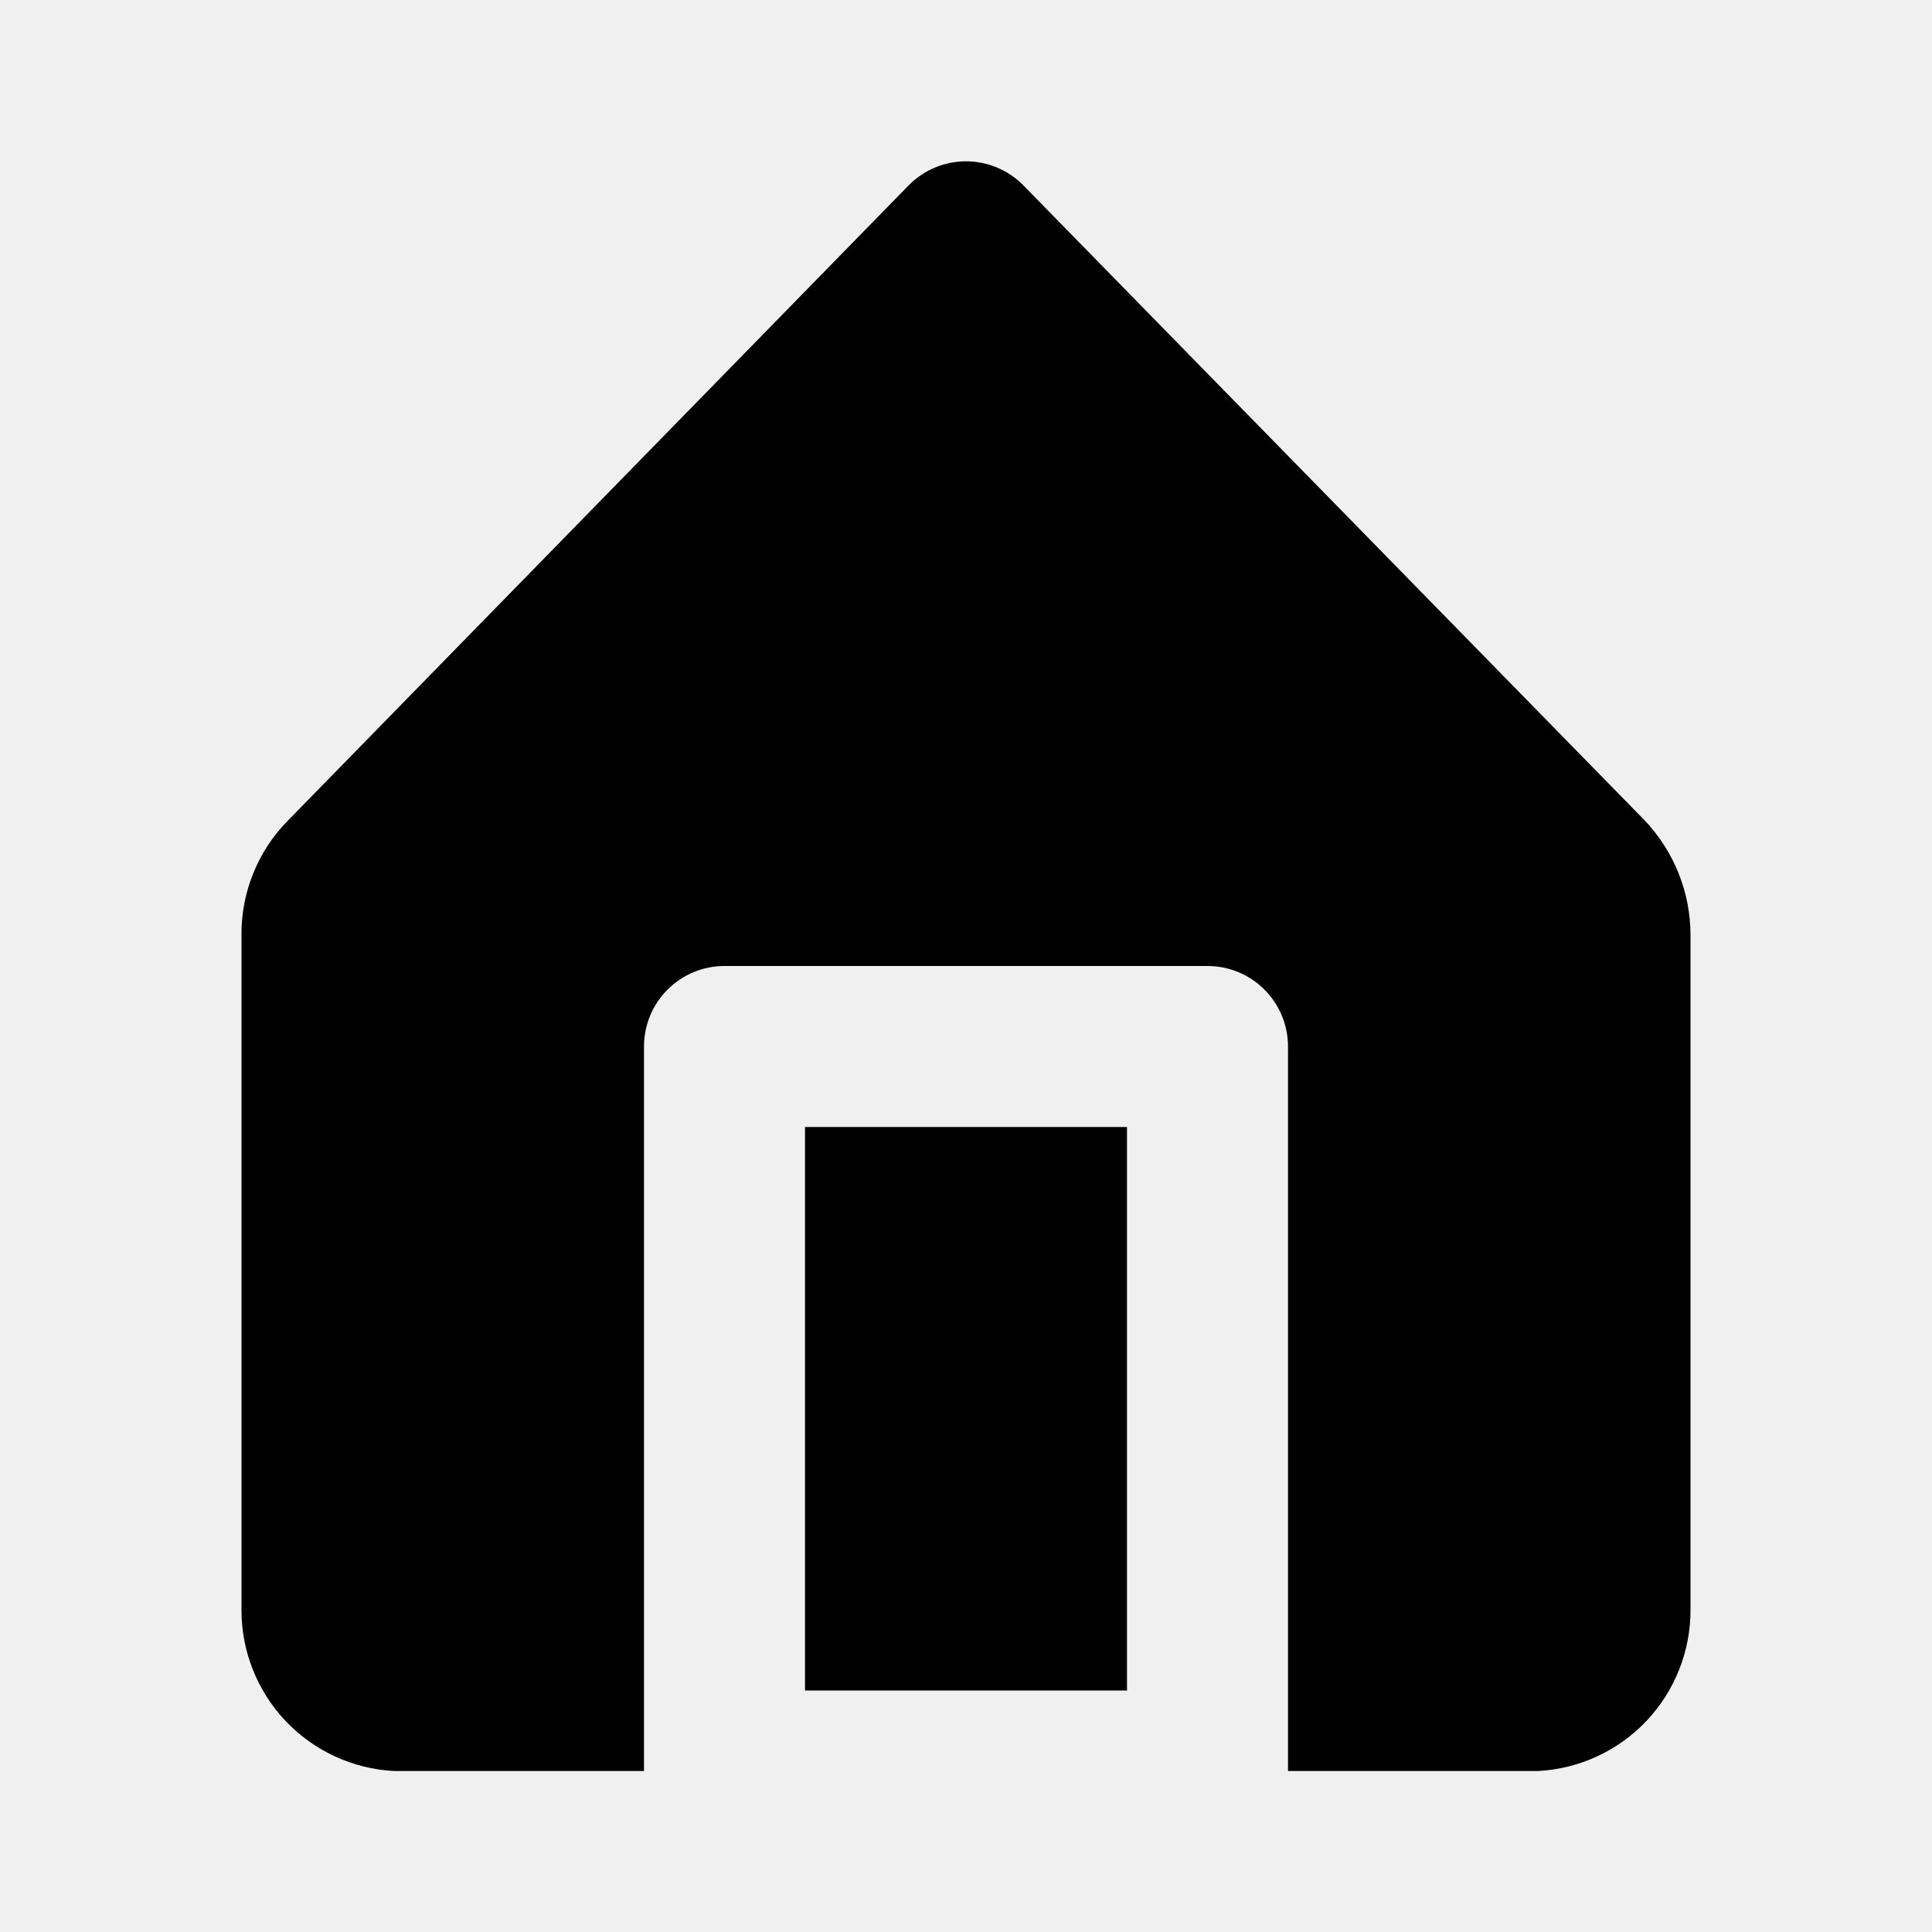
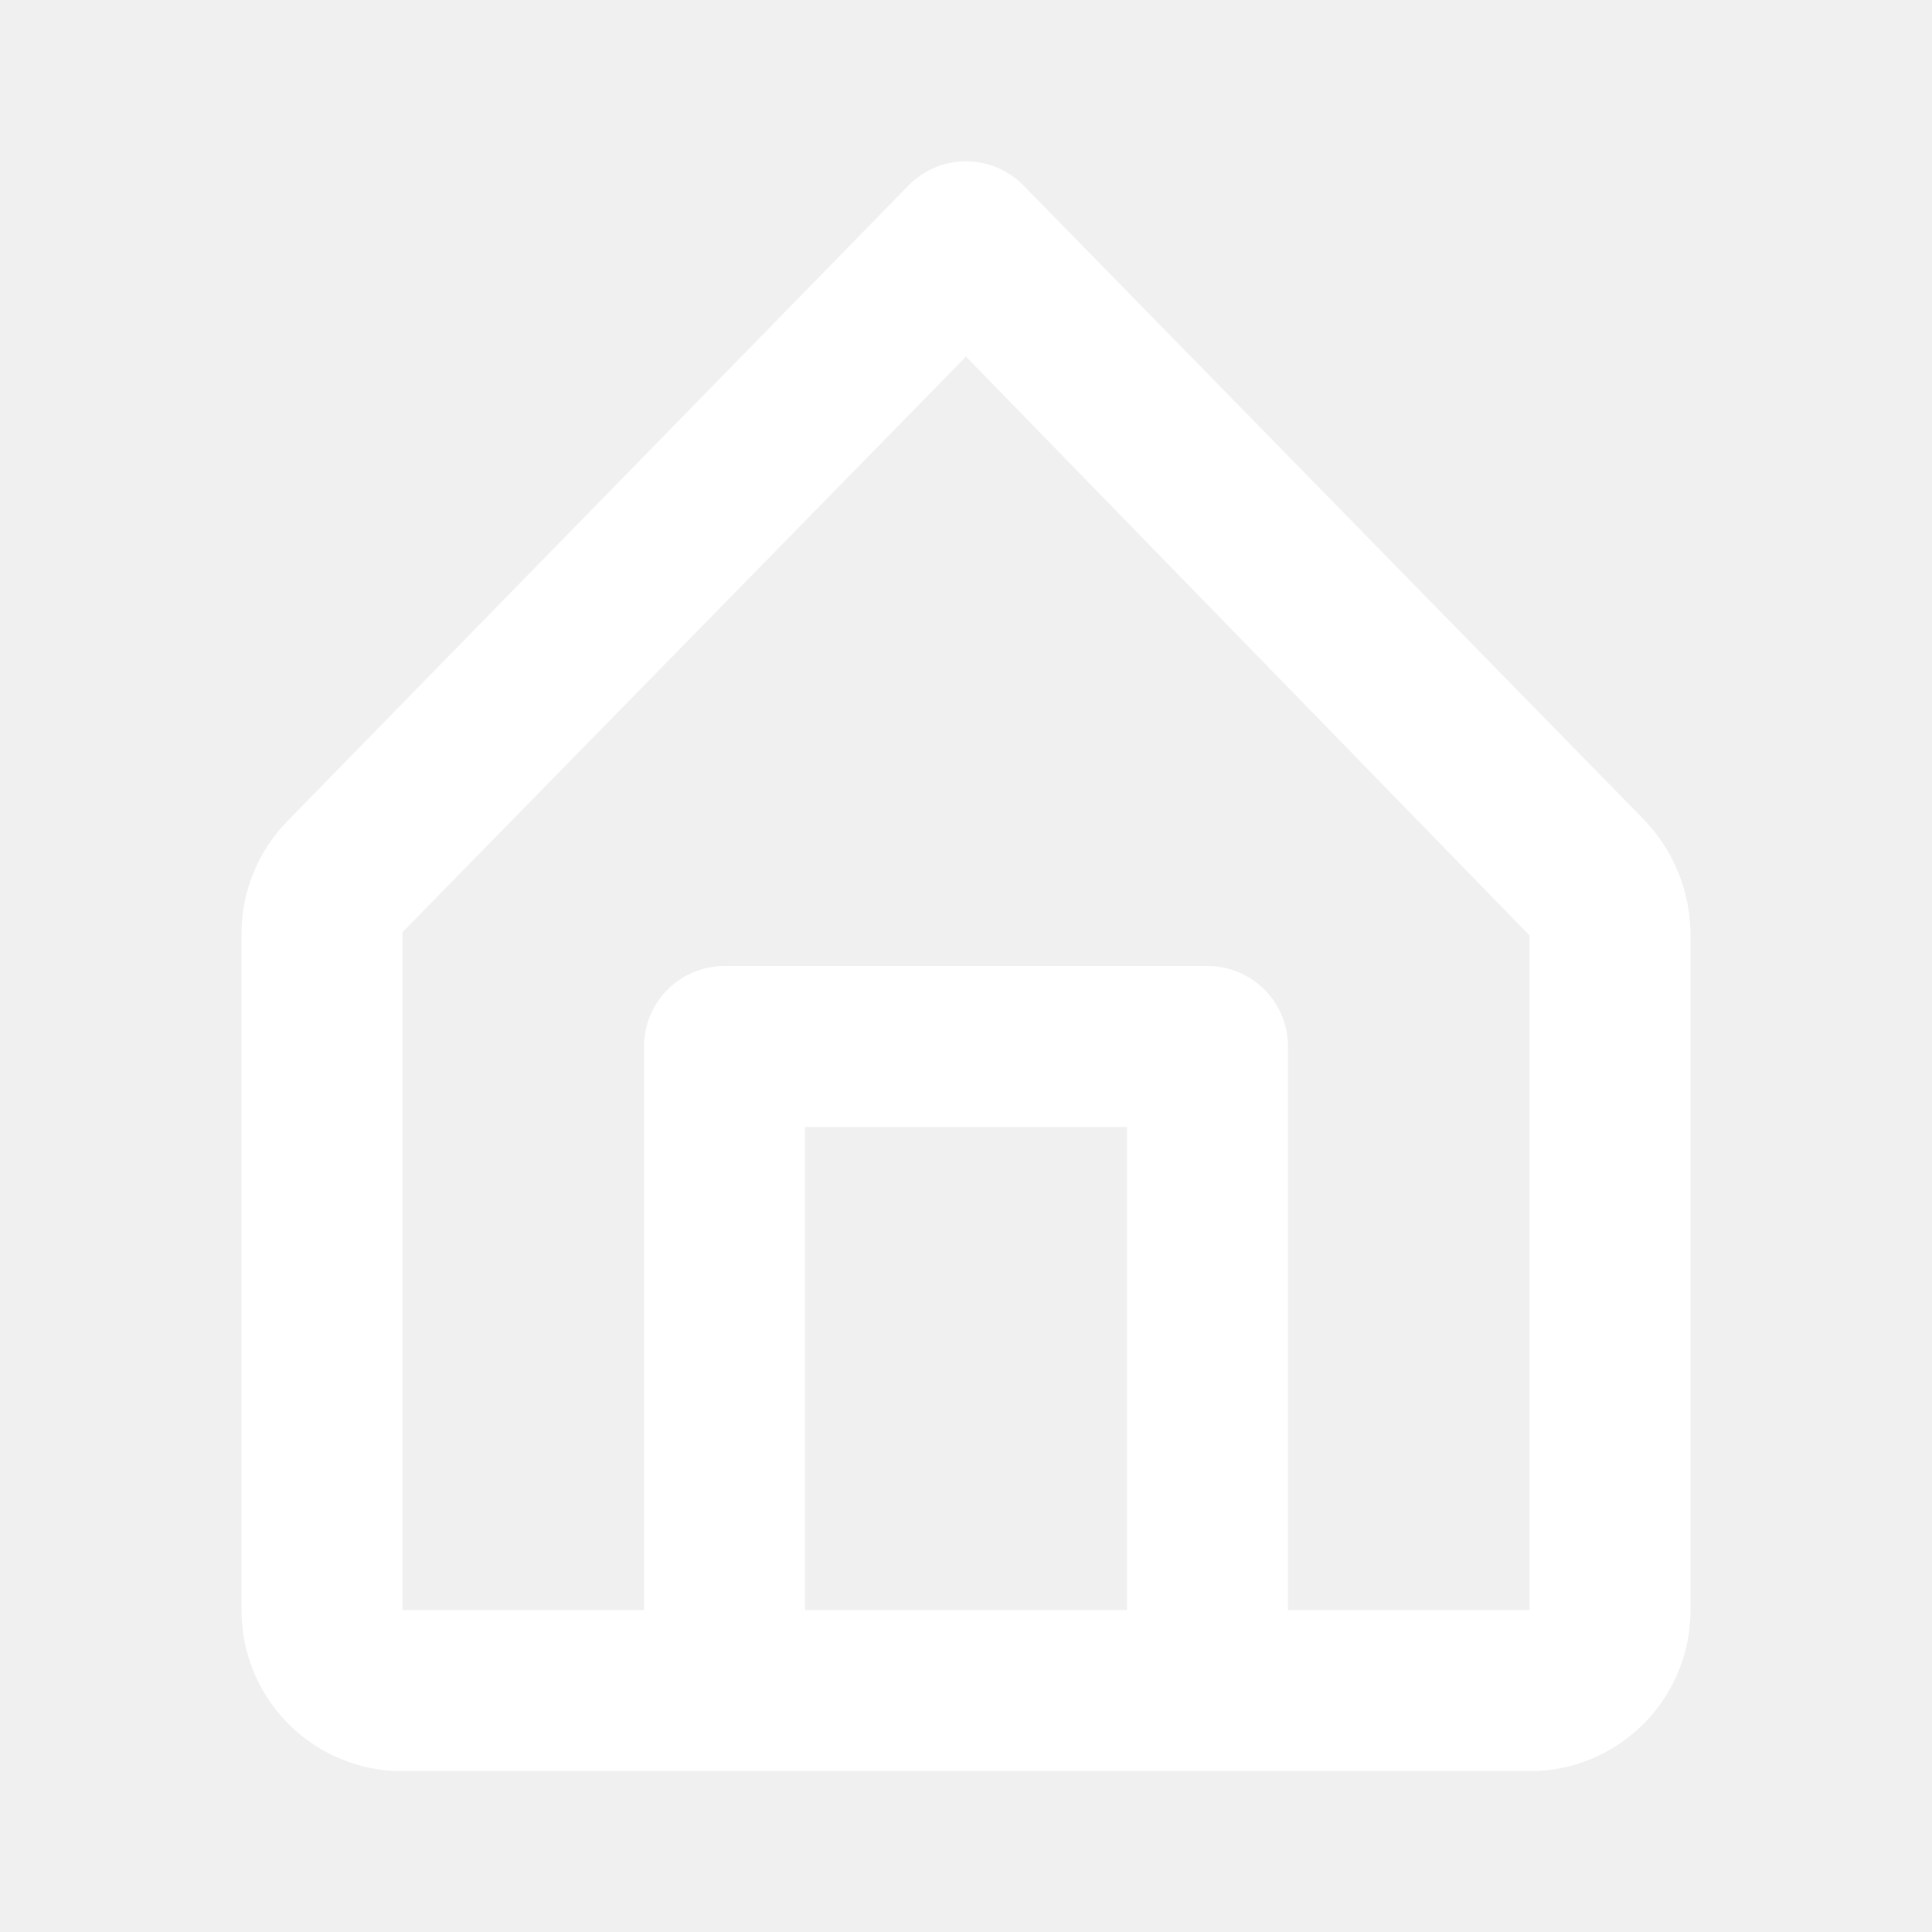
<svg xmlns="http://www.w3.org/2000/svg" width="24" height="24" viewBox="0 0 24 24" fill="none">
-   <g clip-path="url(#clip0_306_4265)">
-     <path d="M14 14H10V21H14V14Z" fill="black" />
-     <path d="M20.42 10.18L12.71 2.3C12.617 2.206 12.506 2.132 12.385 2.081C12.263 2.03 12.132 2.004 12 2.004C11.868 2.004 11.737 2.03 11.615 2.081C11.494 2.132 11.383 2.206 11.29 2.3L3.58 10.19C3.393 10.378 3.246 10.601 3.147 10.847C3.047 11.092 2.997 11.355 3 11.62V20C2.999 20.512 3.195 21.005 3.546 21.377C3.898 21.749 4.379 21.972 4.89 22H8V13C8 12.735 8.105 12.48 8.293 12.293C8.48 12.105 8.735 12 9 12H15C15.265 12 15.52 12.105 15.707 12.293C15.895 12.48 16 12.735 16 13V22H19.11C19.621 21.972 20.102 21.749 20.454 21.377C20.805 21.005 21.001 20.512 21 20V11.62C21.001 11.083 20.793 10.567 20.42 10.18V10.18Z" fill="black" />
+   <g clip-path="url(#clip0_301_4082)">
+     <path d="M20.42 10.18L12.71 2.3C12.617 2.206 12.506 2.132 12.385 2.081C12.263 2.03 12.132 2.004 12 2.004C11.868 2.004 11.737 2.03 11.615 2.081C11.494 2.132 11.383 2.206 11.29 2.3L3.58 10.19C3.393 10.378 3.246 10.601 3.147 10.847C3.047 11.092 2.997 11.355 3 11.62V20C2.999 20.512 3.195 21.005 3.546 21.377C3.898 21.749 4.379 21.972 4.89 22H19.11C19.621 21.972 20.102 21.749 20.454 21.377C20.805 21.005 21.001 20.512 21 20V11.62C21.001 11.083 20.793 10.567 20.42 10.18V10.18ZM10 20V14H14V20H10ZM19 20H16V13C16 12.735 15.895 12.48 15.707 12.293C15.52 12.105 15.265 12 15 12H9C8.735 12 8.48 12.105 8.293 12.293C8.105 12.48 8 12.735 8 13V20H5V11.58L12 4.43L19 11.62V20Z" fill="#FFFFFF" />
  </g>
  <defs>
-     <clipPath id="clip0_306_4265">
-       <rect width="24" height="24" fill="white" />
+     <clipPath id="clip0_301_4082">
+       <rect width="24" height="24" fill="#FFFFFF" />
    </clipPath>
  </defs>
</svg>
